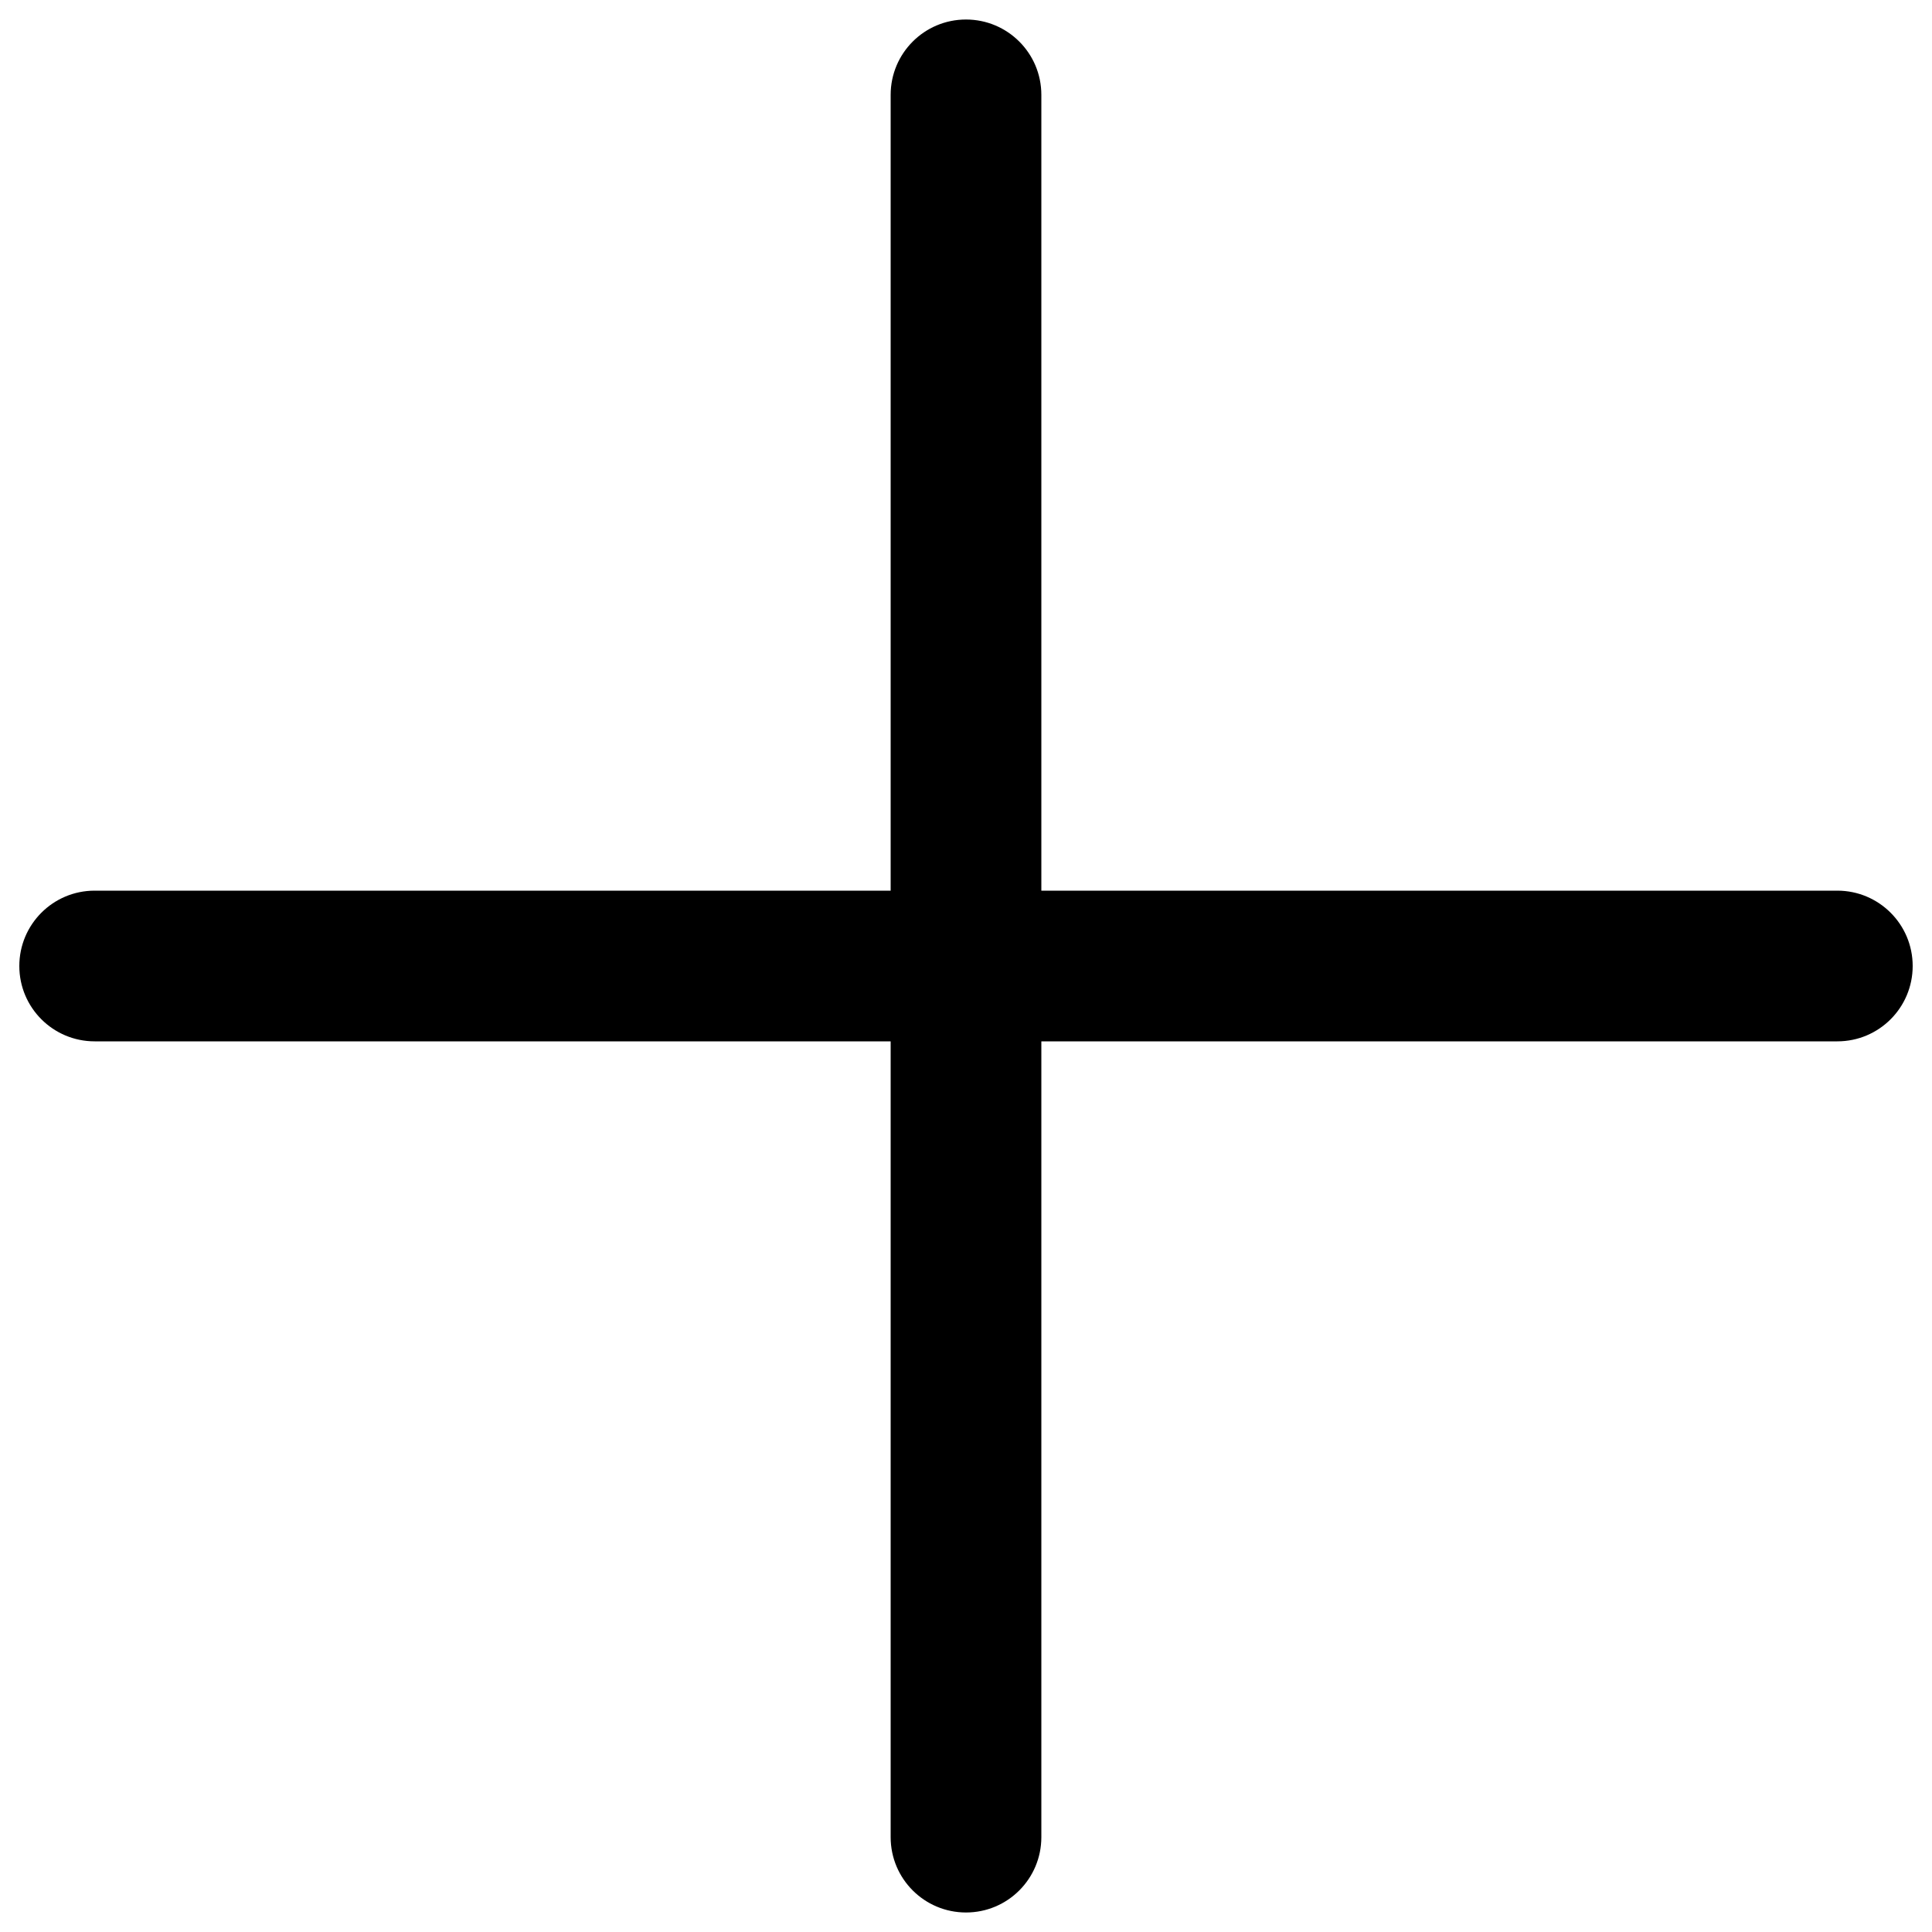
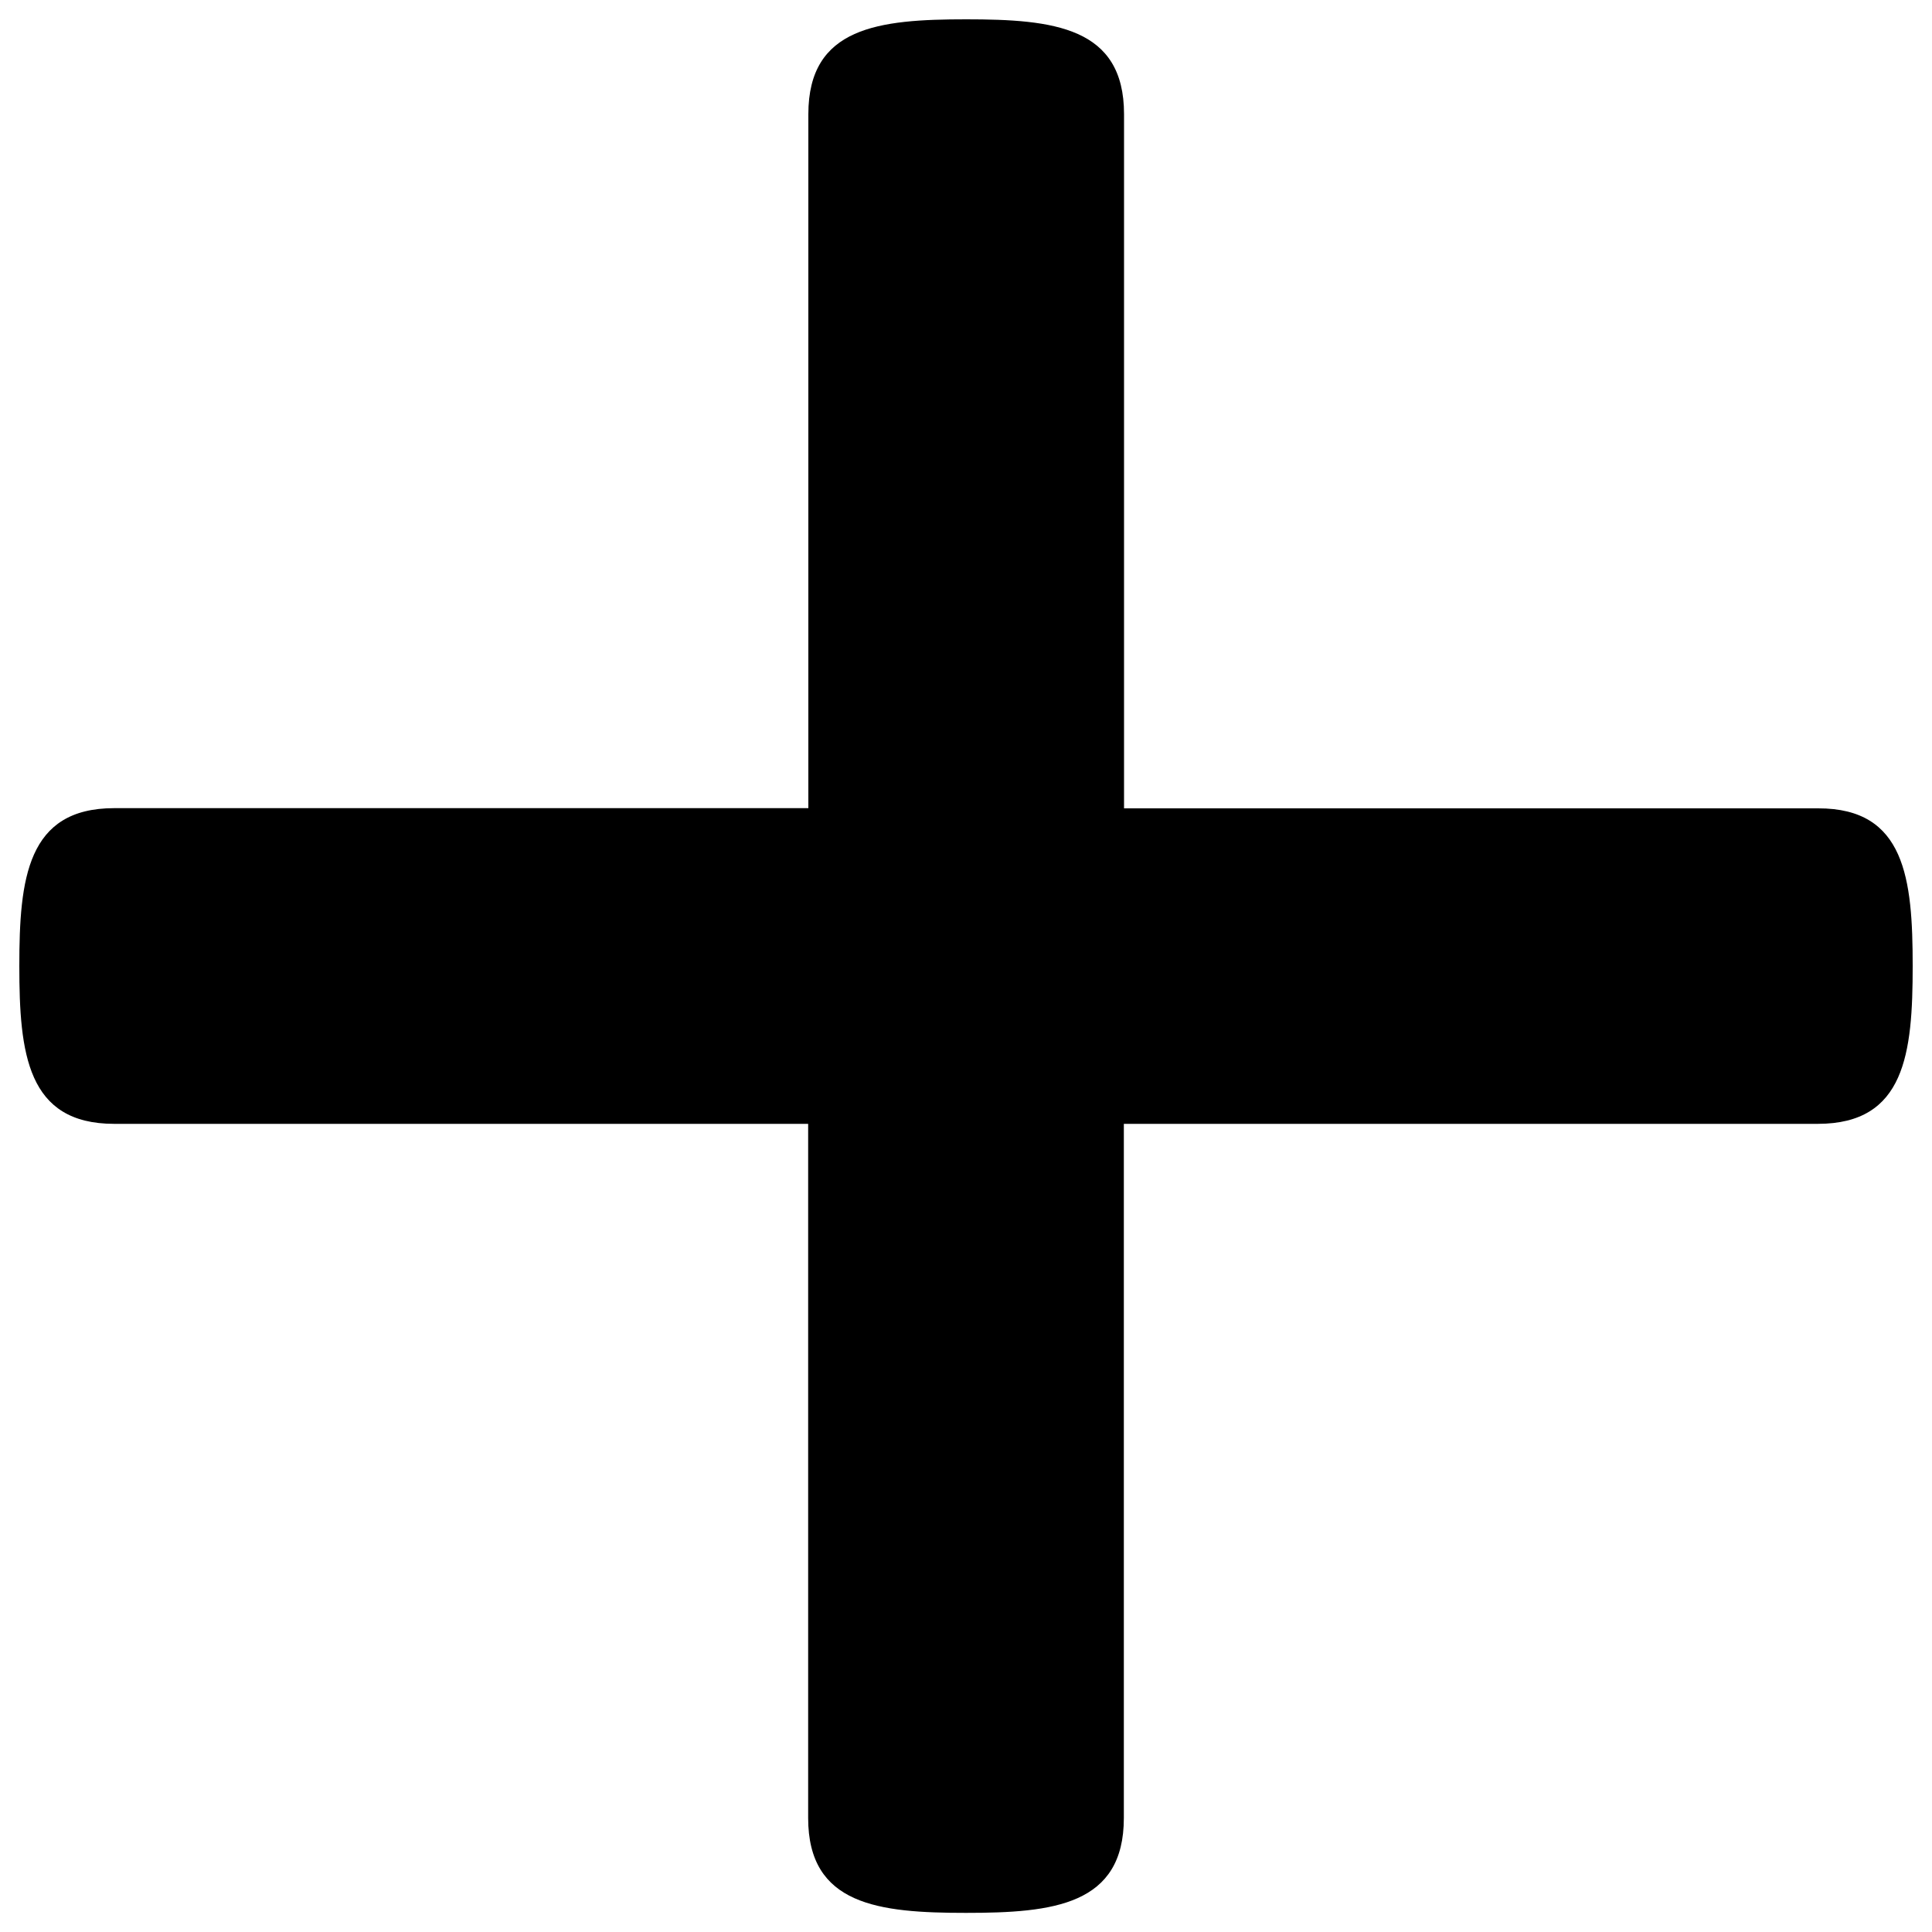
<svg xmlns="http://www.w3.org/2000/svg" version="1.1" x="0px" y="0px" viewBox="0 0 1000 1000" enable-background="new 0 0 1000 1000" xml:space="preserve">
  <g>
-     <path d="M951,461H539V49.1c0-21.6-17.5-39-39-39c-21.6,0-39,17.5-39,39V461H49c-21.6,0-39,17.5-39,39c0,21.6,17.5,39,39,39H461v411.9c0,21.6,17.5,39,39,39c21.6,0,39-17.5,39-39V539H951c21.6,0,39-17.5,39-39C990,478.4,972.5,461,951,461z" />
+     <g>
+       <path d="M990,500c0,45.2-3.9,81.7-49.1,81.7H581.7v359.3c0,45.1-36.5,49.1-81.7,49.1s-81.7-4-81.7-49.1V581.7H59.1C14,581.7,10,545.2,10,500s4-81.7,49.1-81.7h359.3V59.1c0-45.2,36.5-49.1,81.7-49.1s81.7,3.9,81.7,49.1v359.3h359.3C986.1,418.3,990,454.8,990,500z" />
+     </g>
  </g>
</svg>
